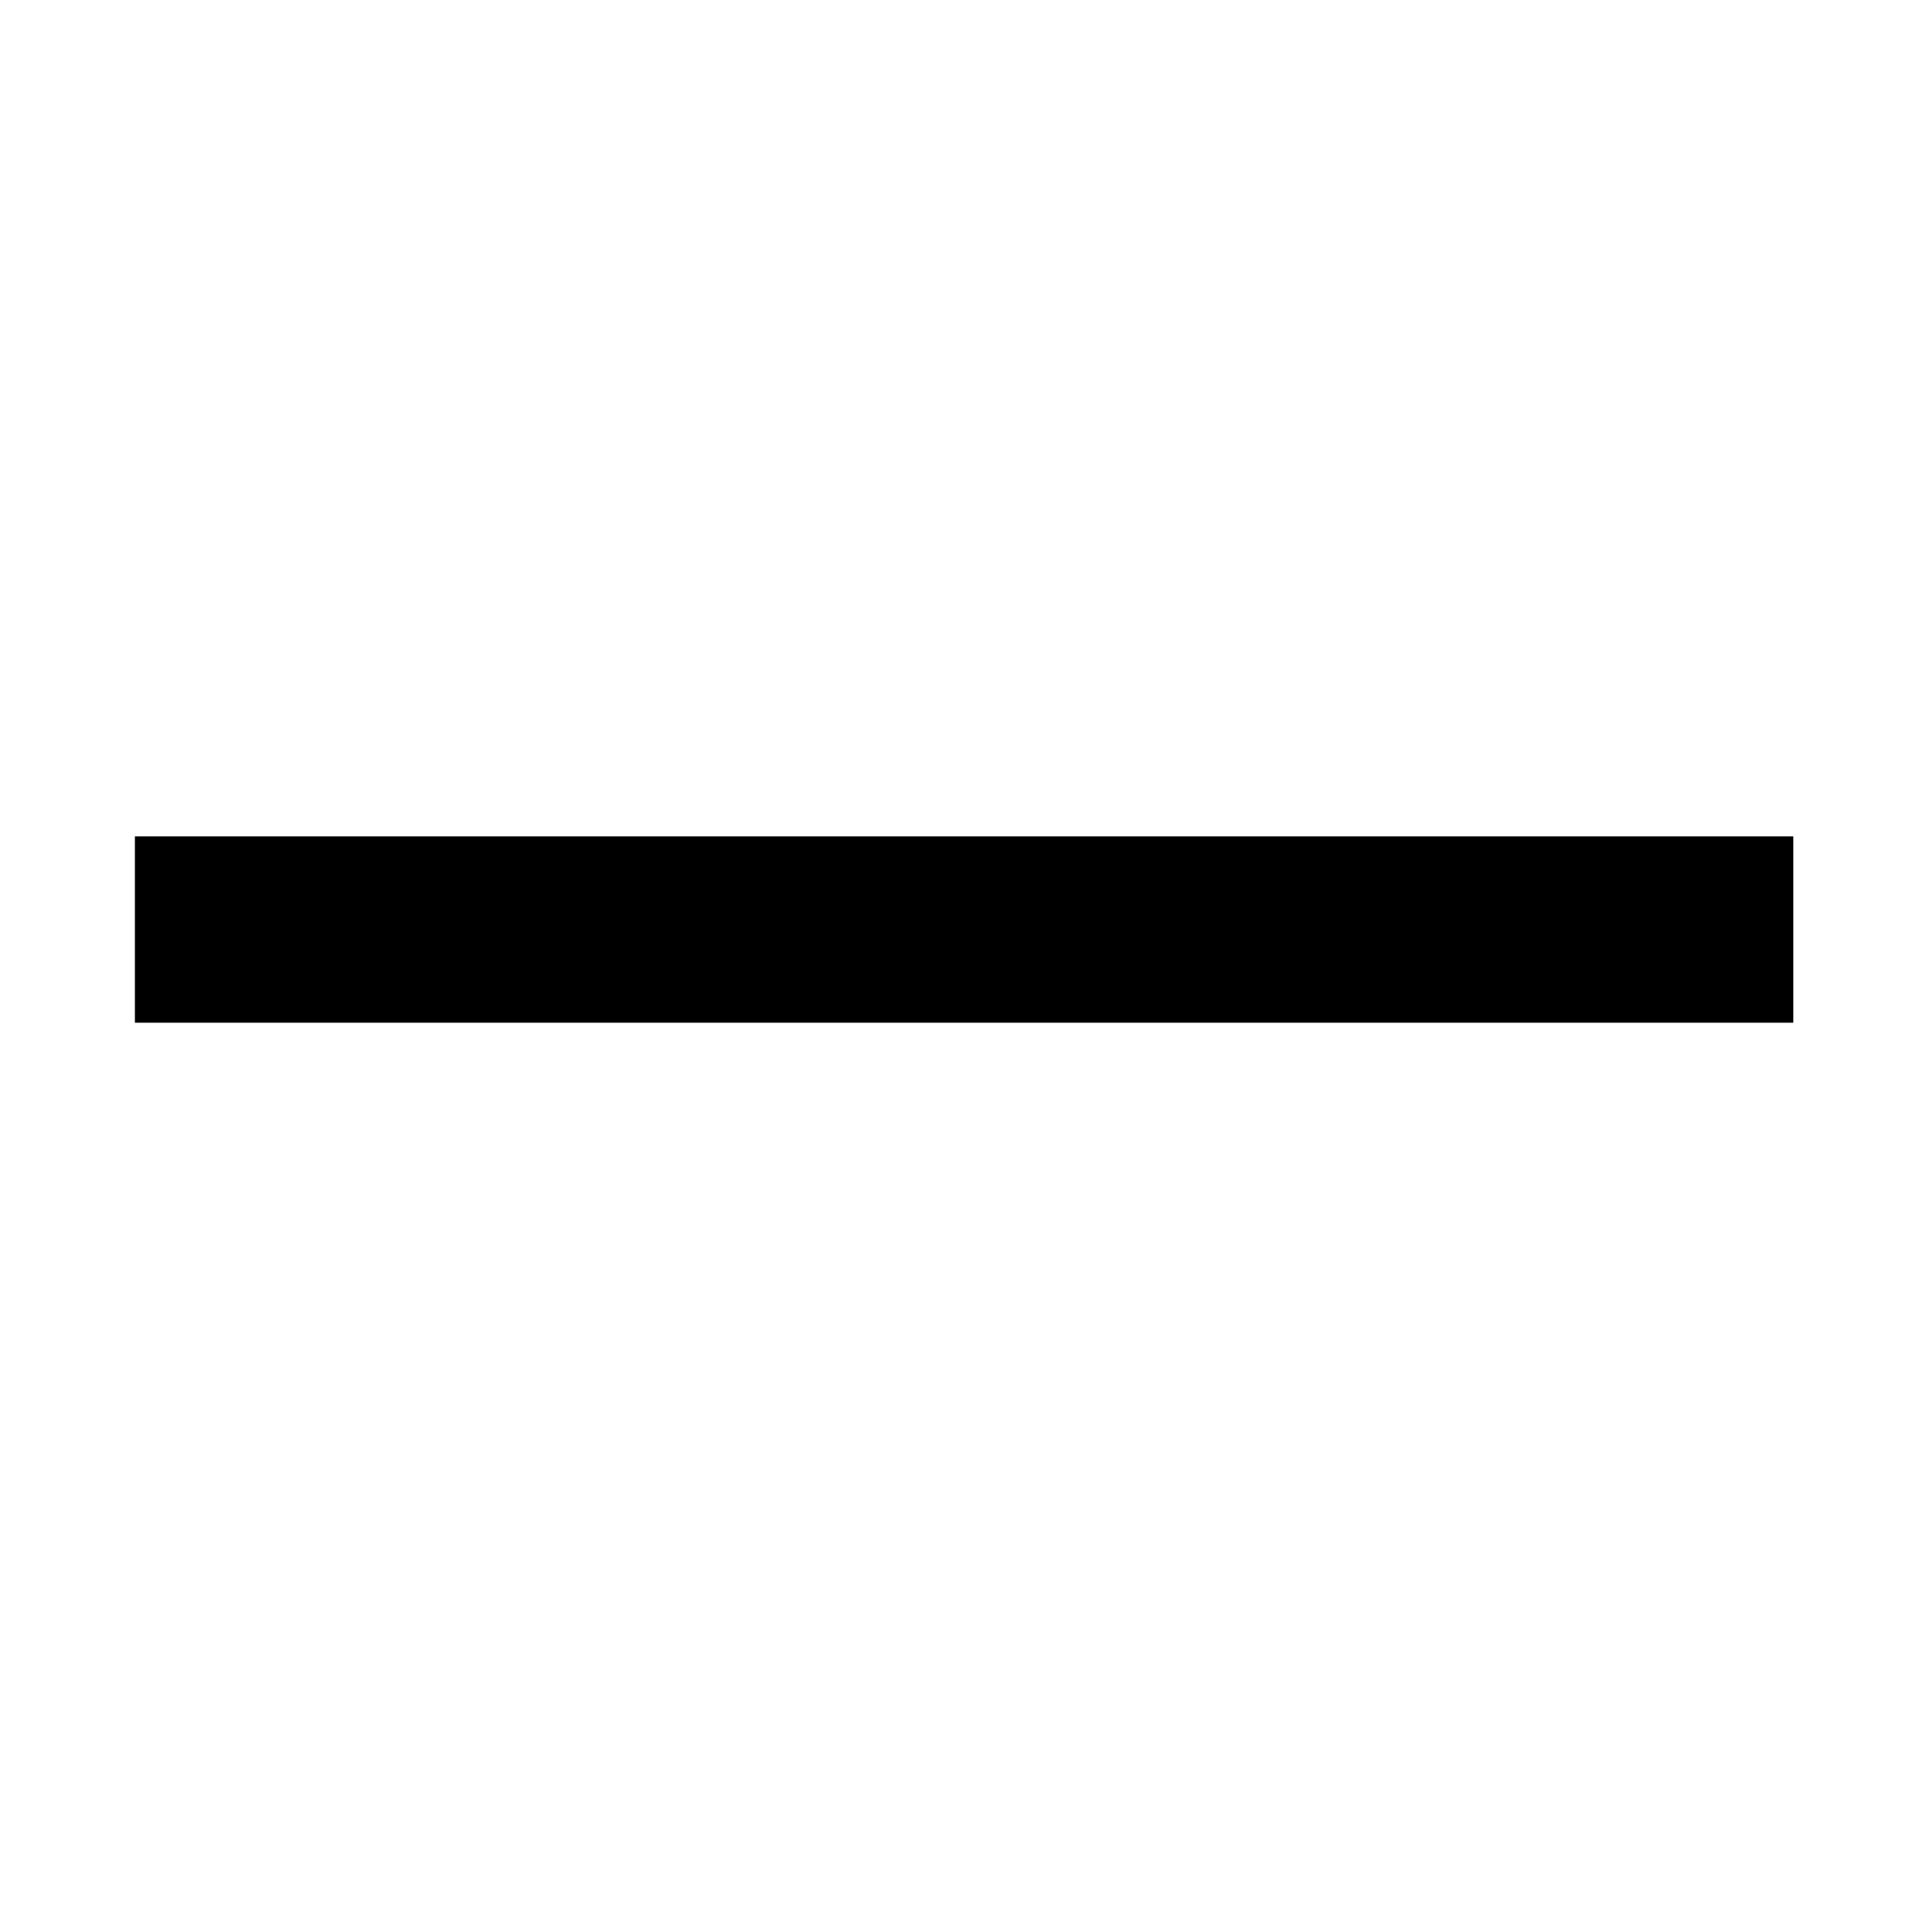
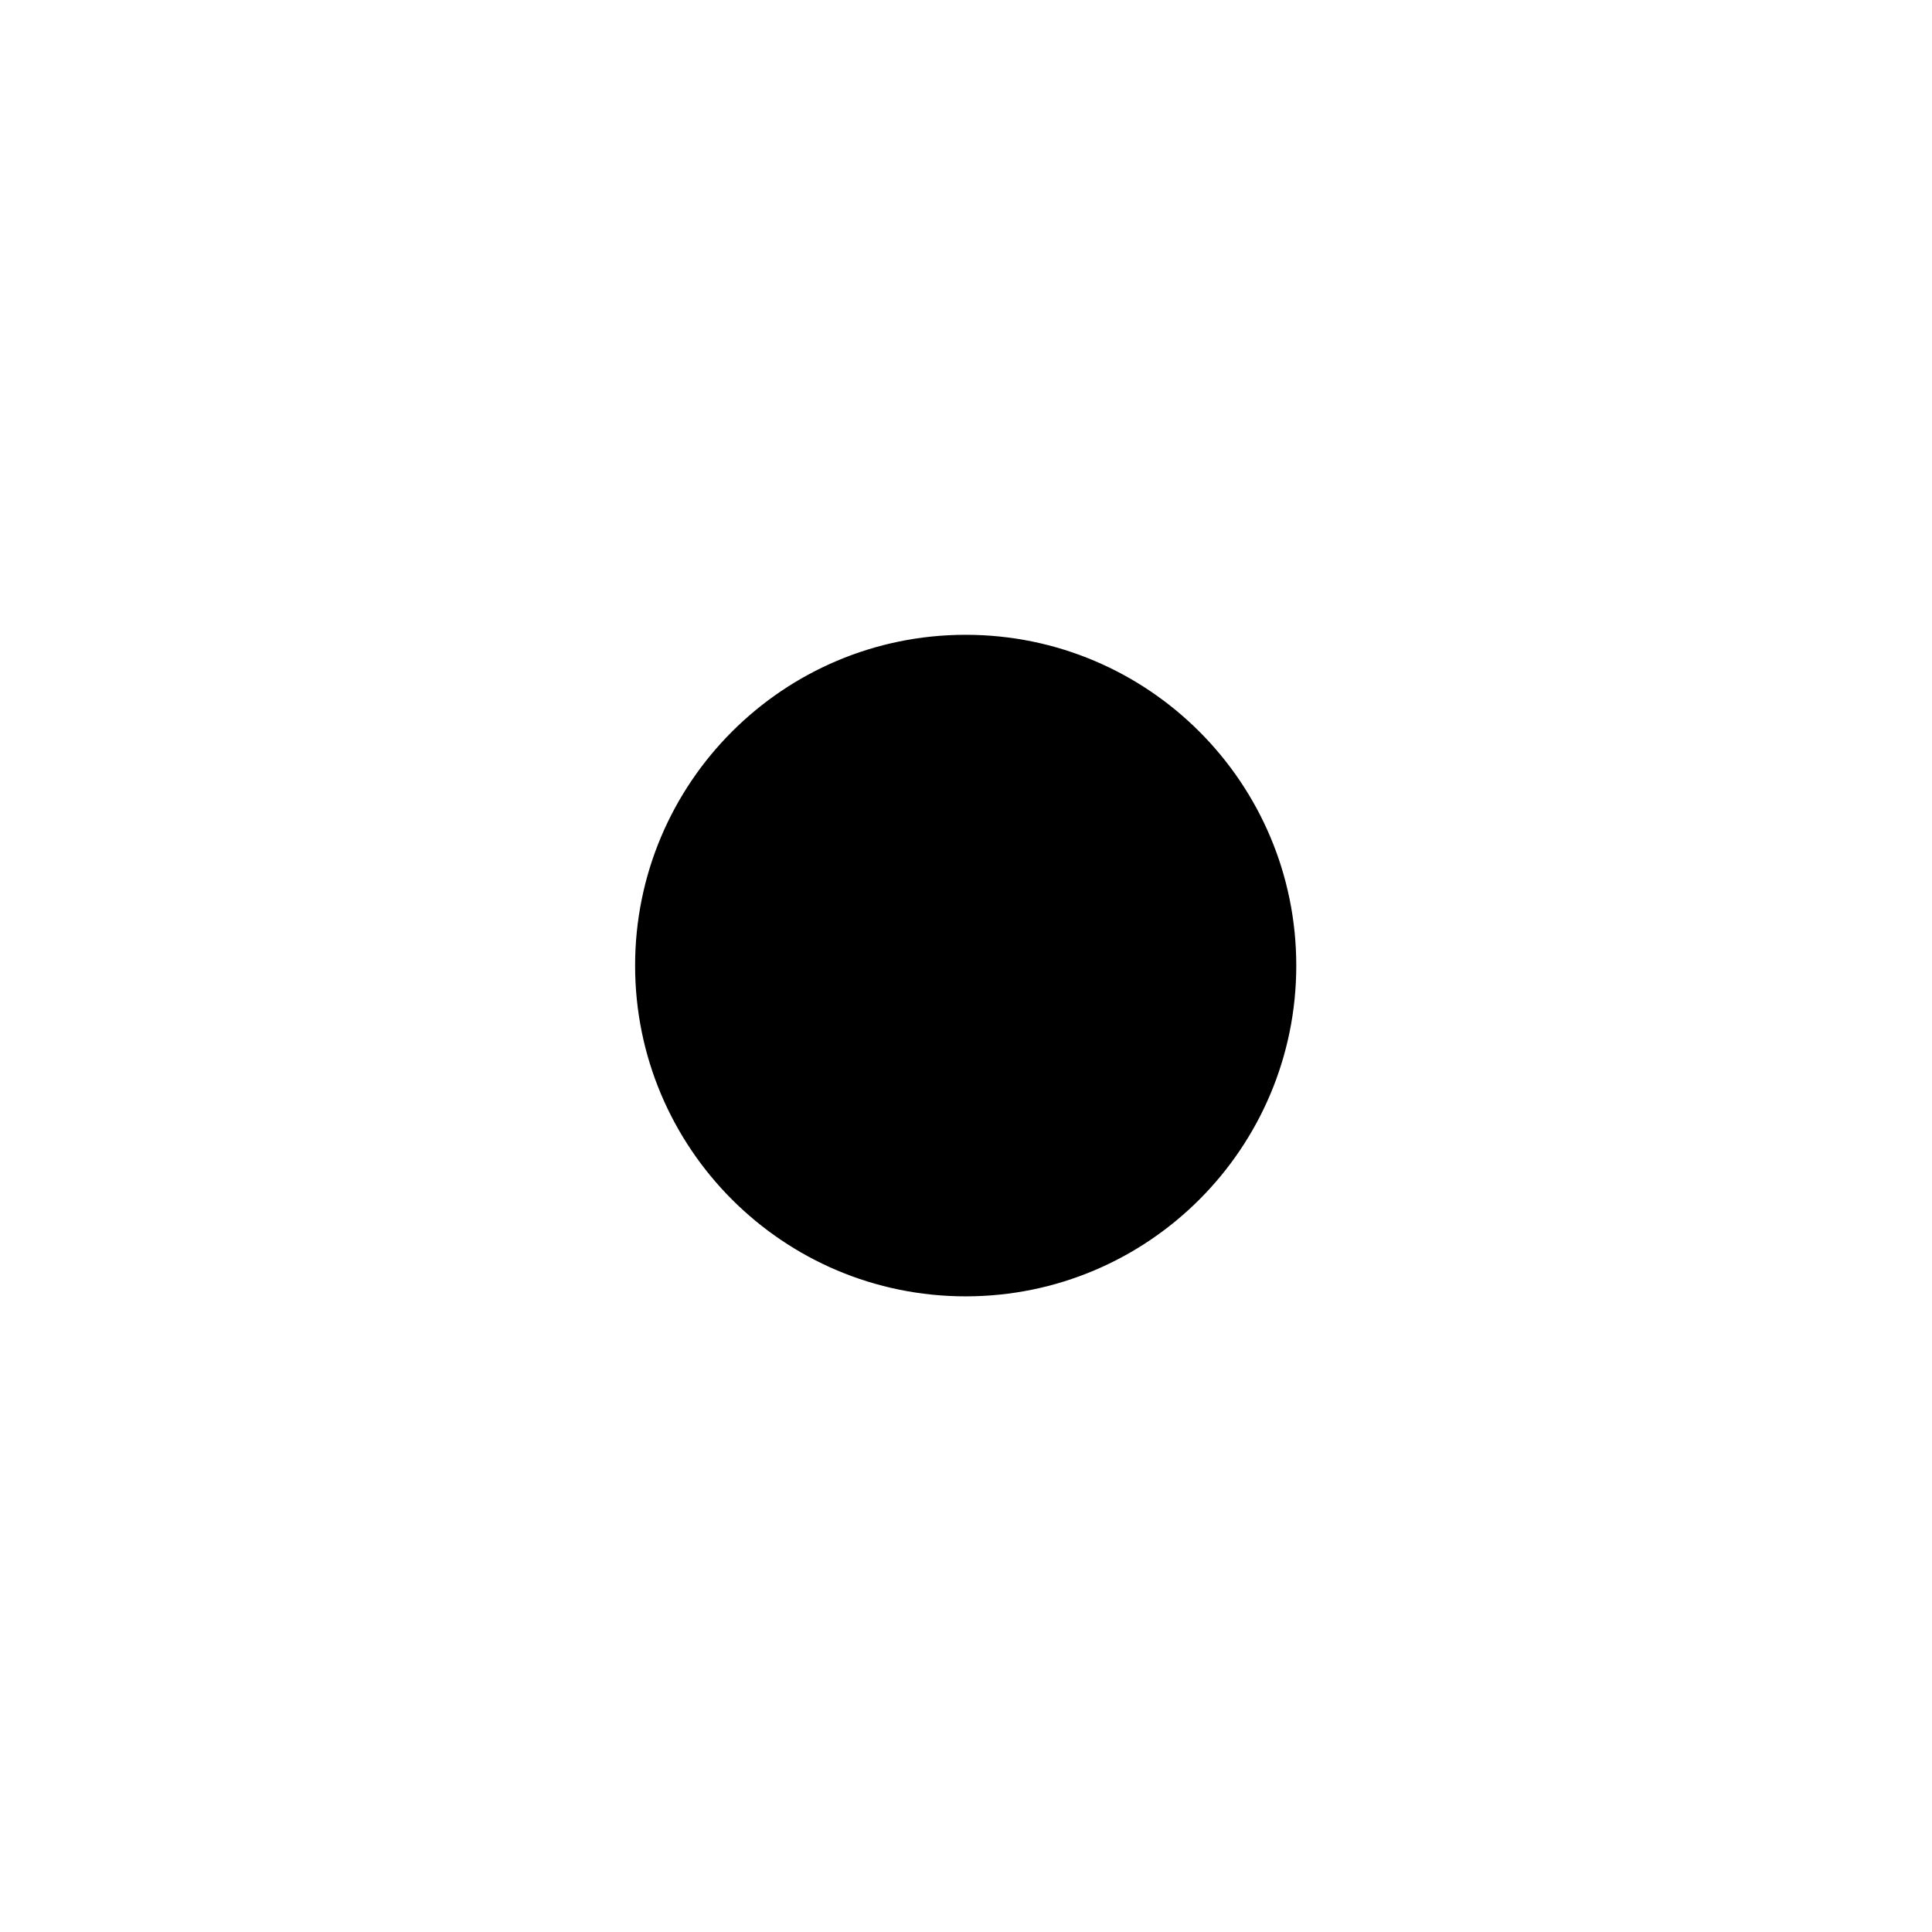
- <svg xmlns="http://www.w3.org/2000/svg" width="90" height="90" id="svg2" version="1.0">
-   <defs id="defs4">
-     </defs>
+ <svg xmlns="http://www.w3.org/2000/svg" version="1.0" width="90" height="90" id="svg2">
+   <defs id="defs4" />
  <g id="layer1">
-     <rect style="fill:#000000;fill-opacity:1;fill-rule:evenodd;stroke:#000000;stroke-width:1px;stroke-linecap:butt;stroke-linejoin:miter;stroke-opacity:1" id="rect2407" width="76.25" height="7.679" x="6.786" y="39.464" />
+     <path d="M 65,47.5 A 17.5,17.5 0 1 1 30,47.5 A 17.5,17.5 0 1 1 65,47.5 z" transform="matrix(0.8555503,0,0,0.8560412,4.346839,4.318165)" id="path2385" style="fill:#000000;fill-opacity:1;fill-rule:evenodd;stroke:#000000;stroke-width:1px;stroke-linecap:butt;stroke-linejoin:miter;stroke-opacity:1" />
  </g>
</svg>
